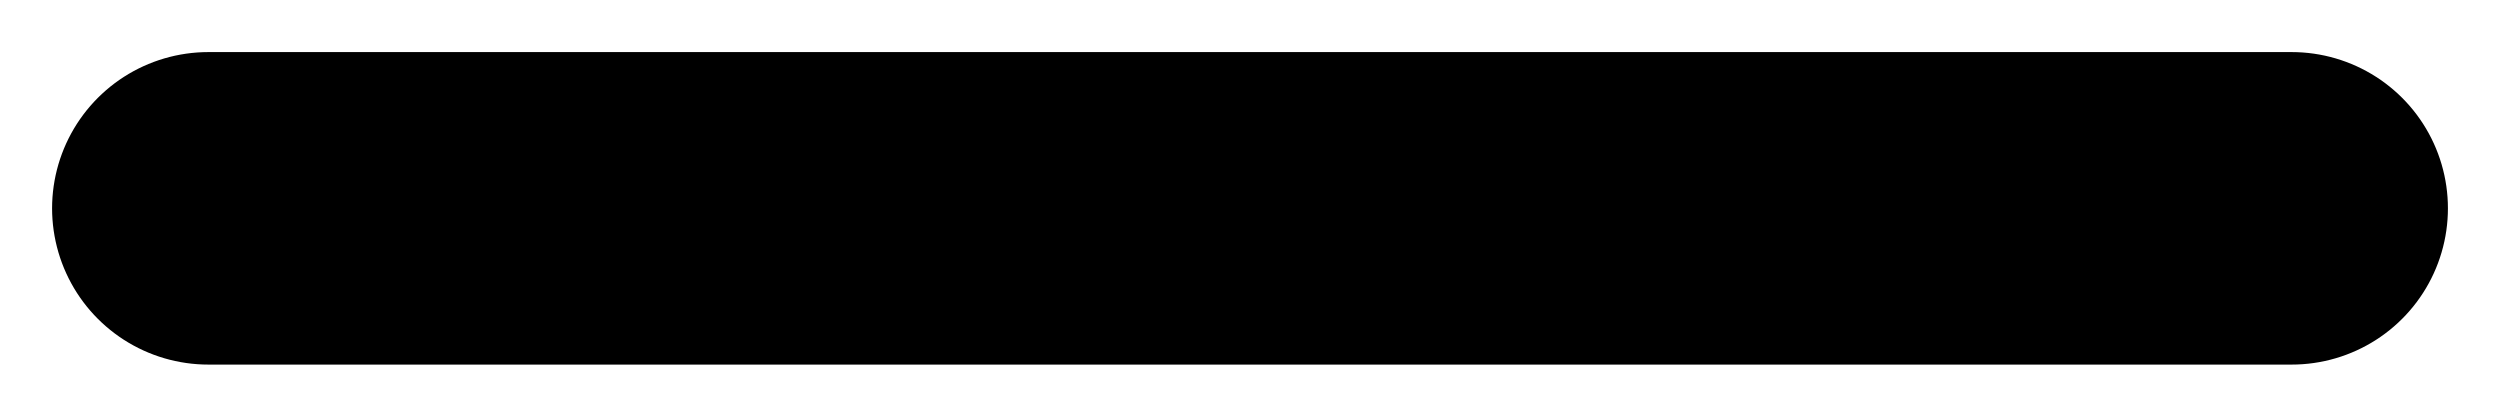
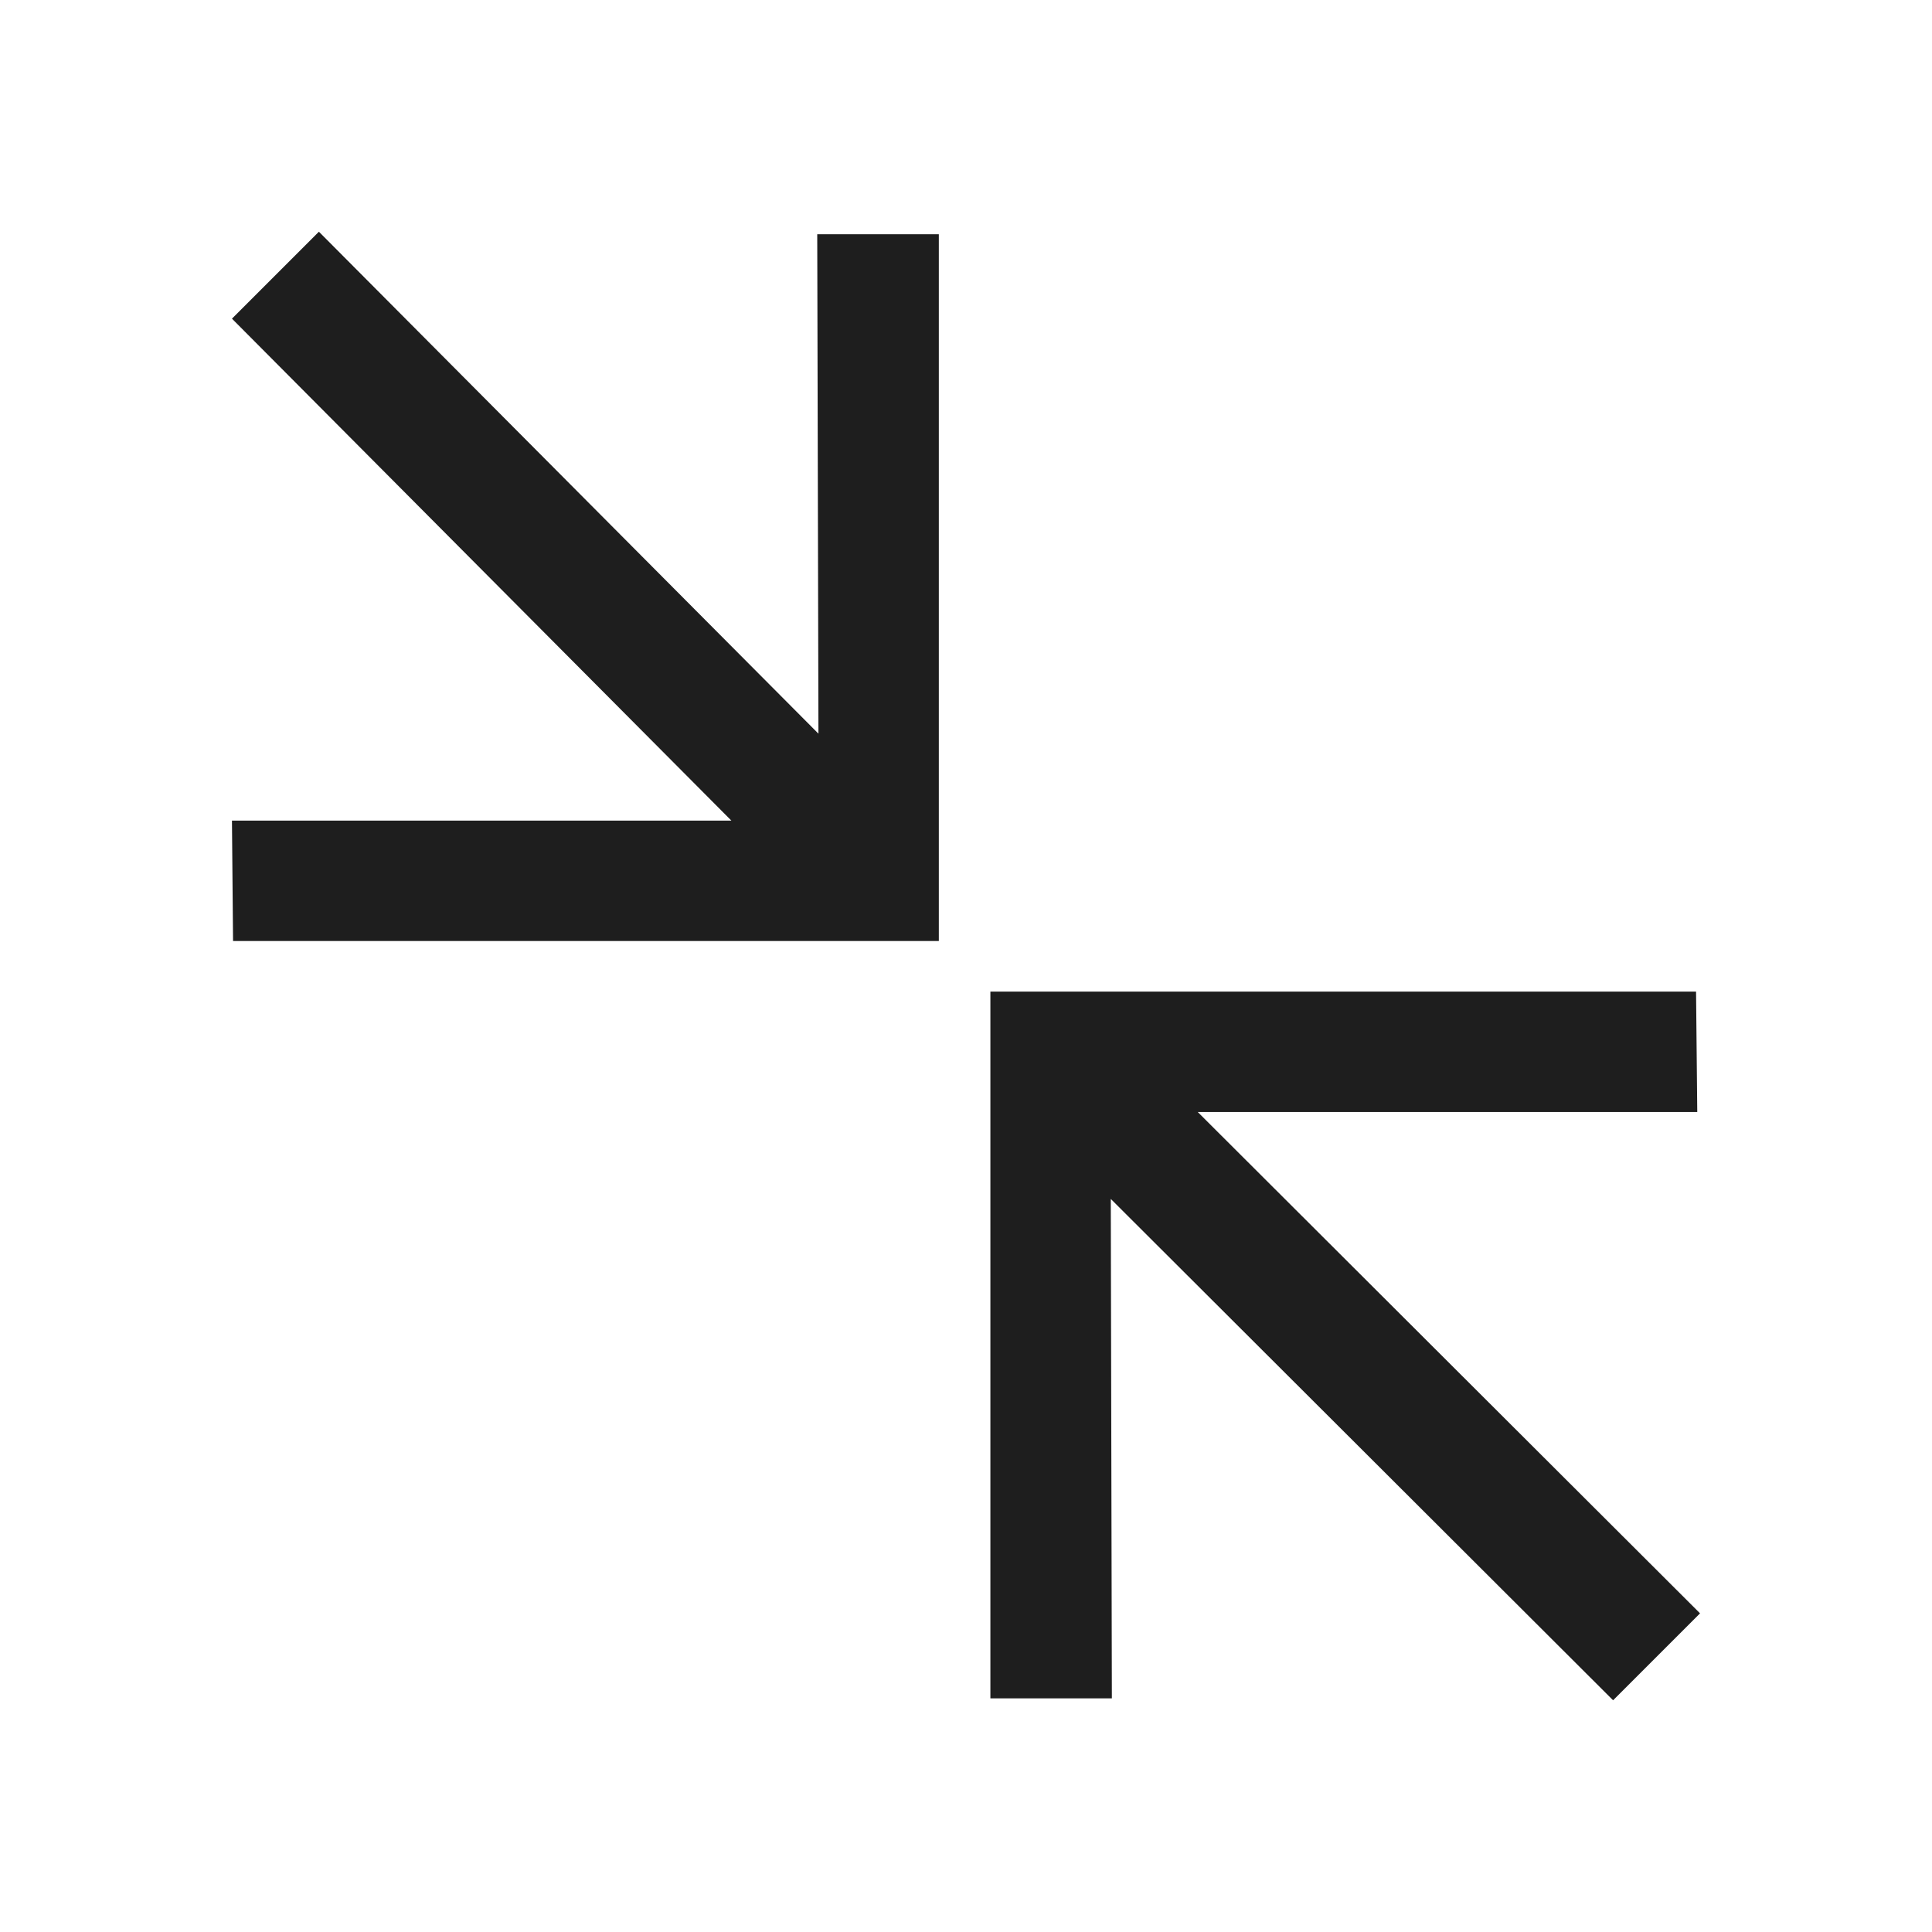
- <svg xmlns="http://www.w3.org/2000/svg" width="12" height="2" viewBox="0 0 12 2" fill="none">
-   <line x1="1" y1="1" x2="11" y2="1" stroke="currentColor" stroke-width="1.5" stroke-linecap="round" />
+ <svg xmlns="http://www.w3.org/2000/svg" width="16" height="16" viewBox="0 0 16 16" fill="none">
+   <path d="M8.202 14.065V8.212H14.046L14.056 9.209H9.919L14.079 13.361L13.359 14.081L9.199 9.929L9.208 14.065H8.202Z" fill="#1E1E1E" />
+   <path d="M7.775 1.94V7.793H1.93L1.921 6.796H6.057L1.921 2.639L2.641 1.919L6.778 6.076L6.768 1.94H7.775Z" fill="#1E1E1E" />
</svg>
